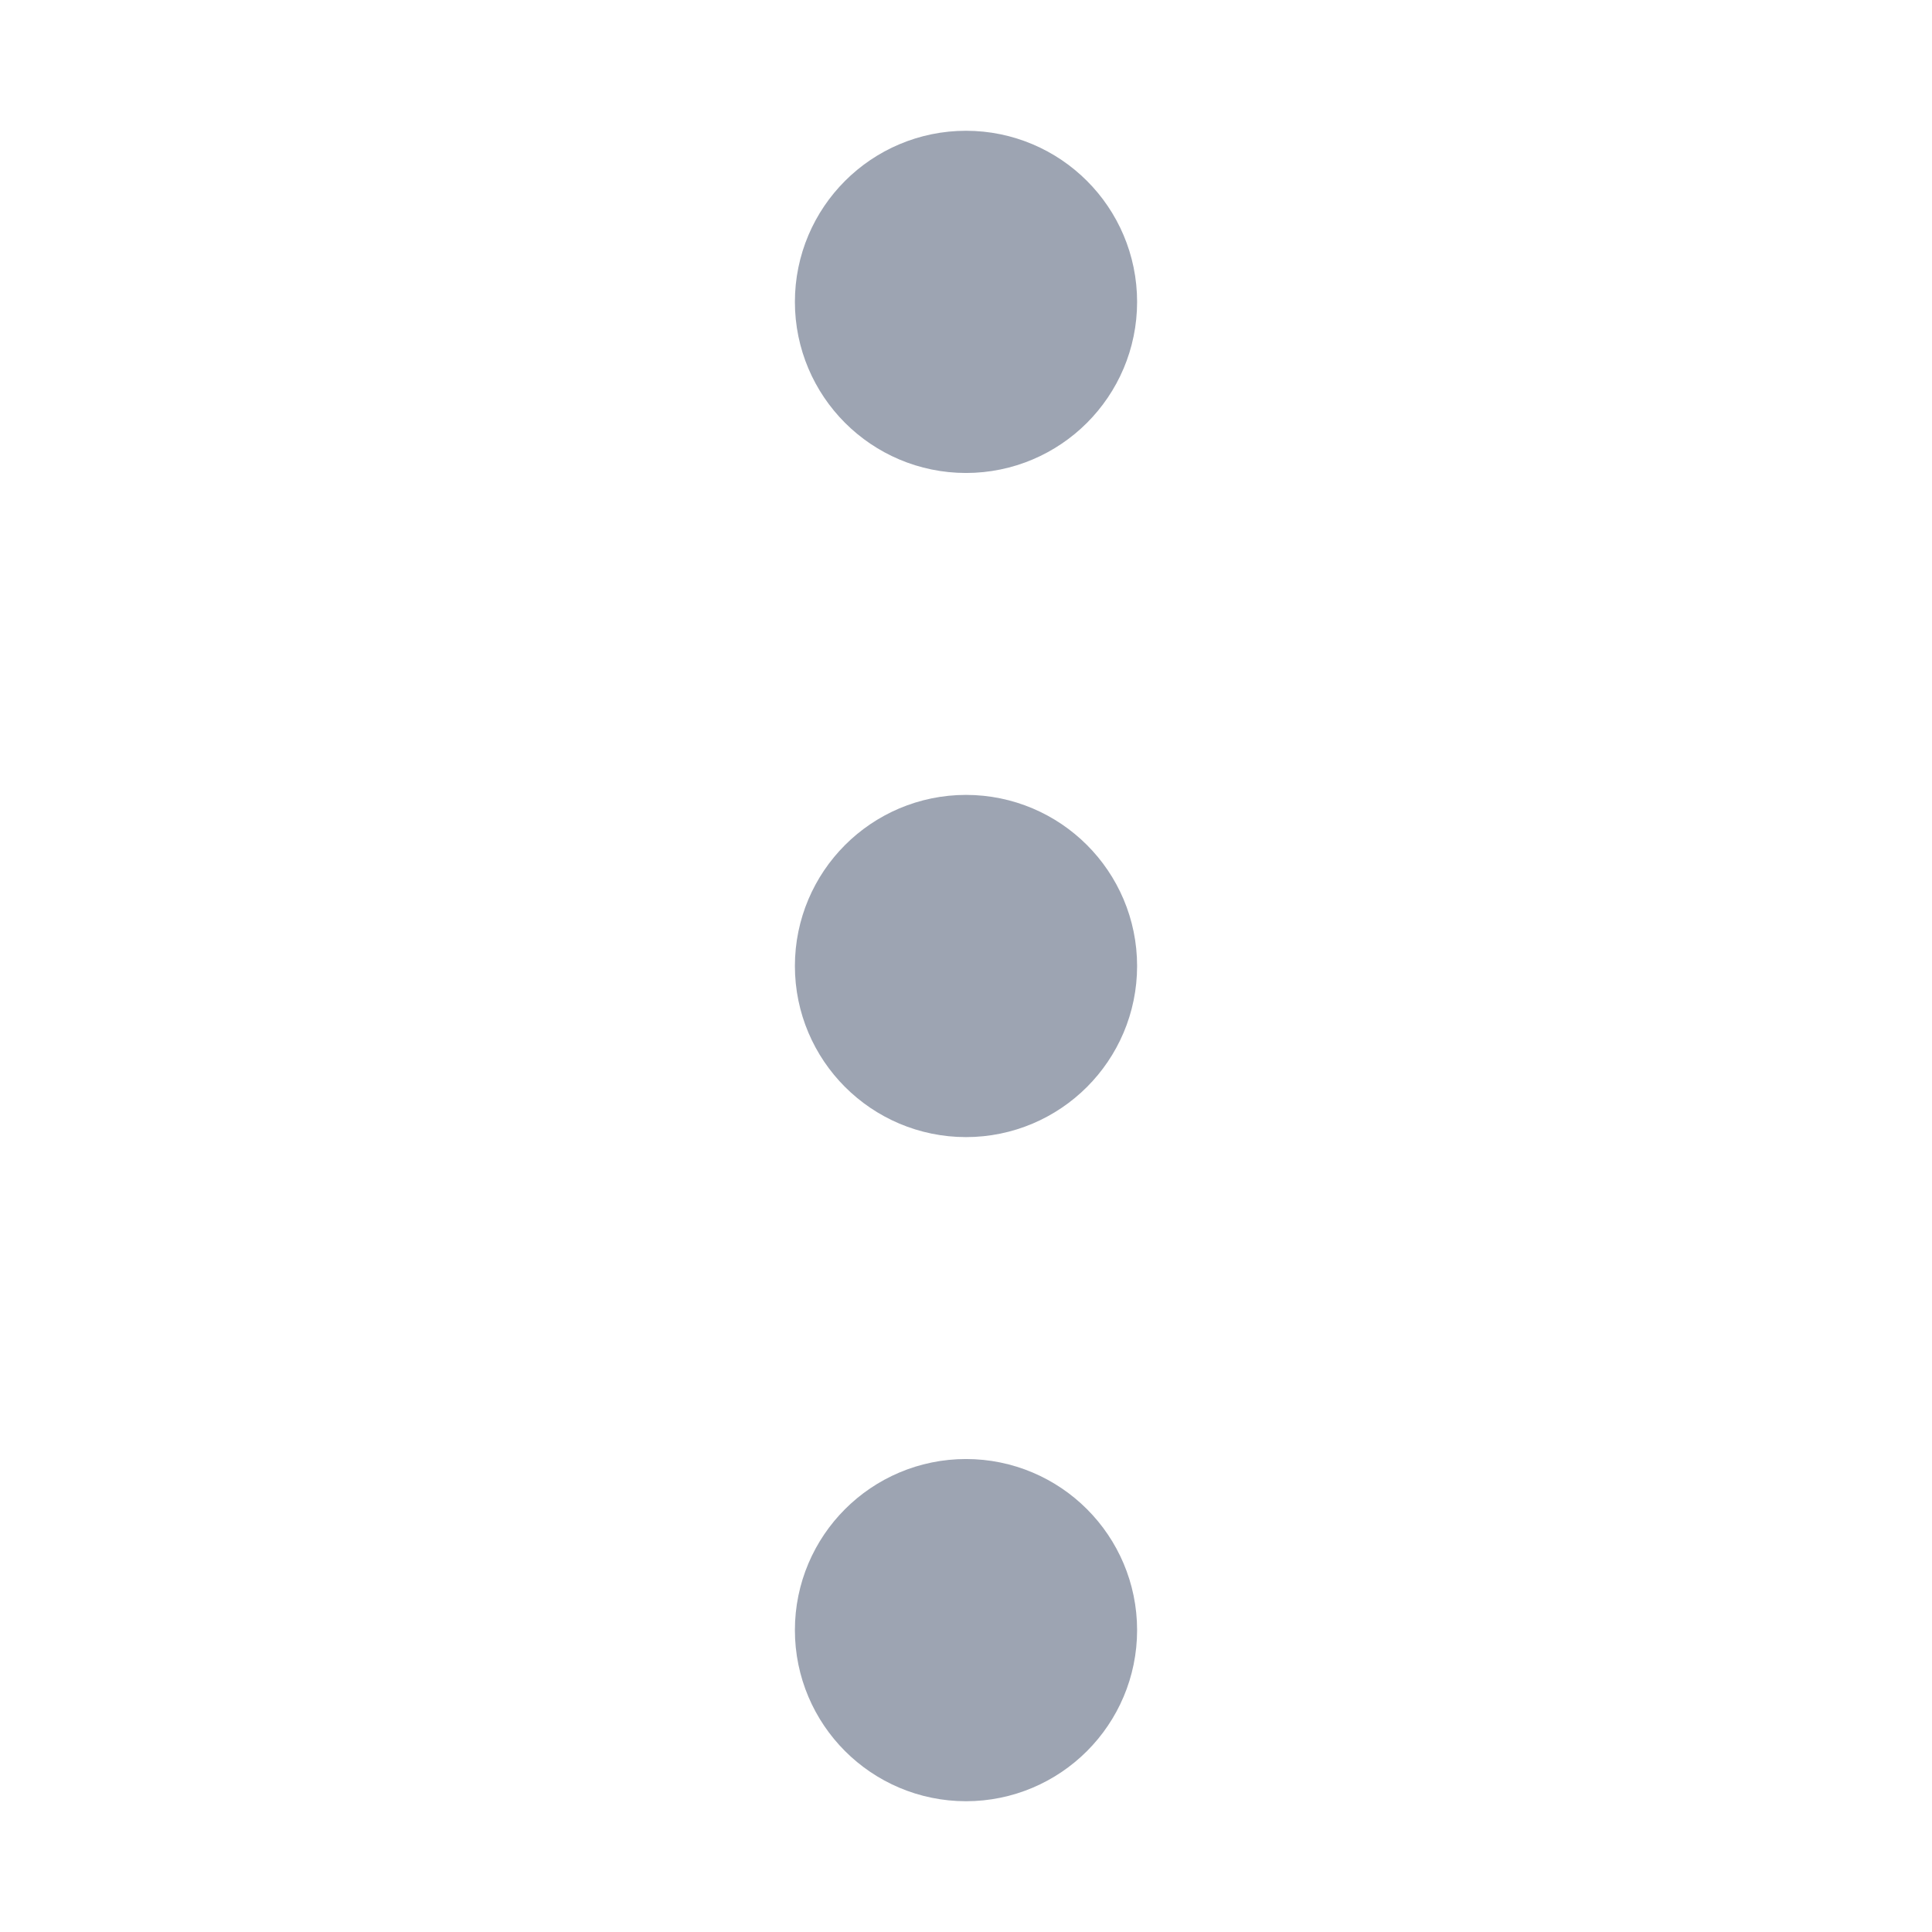
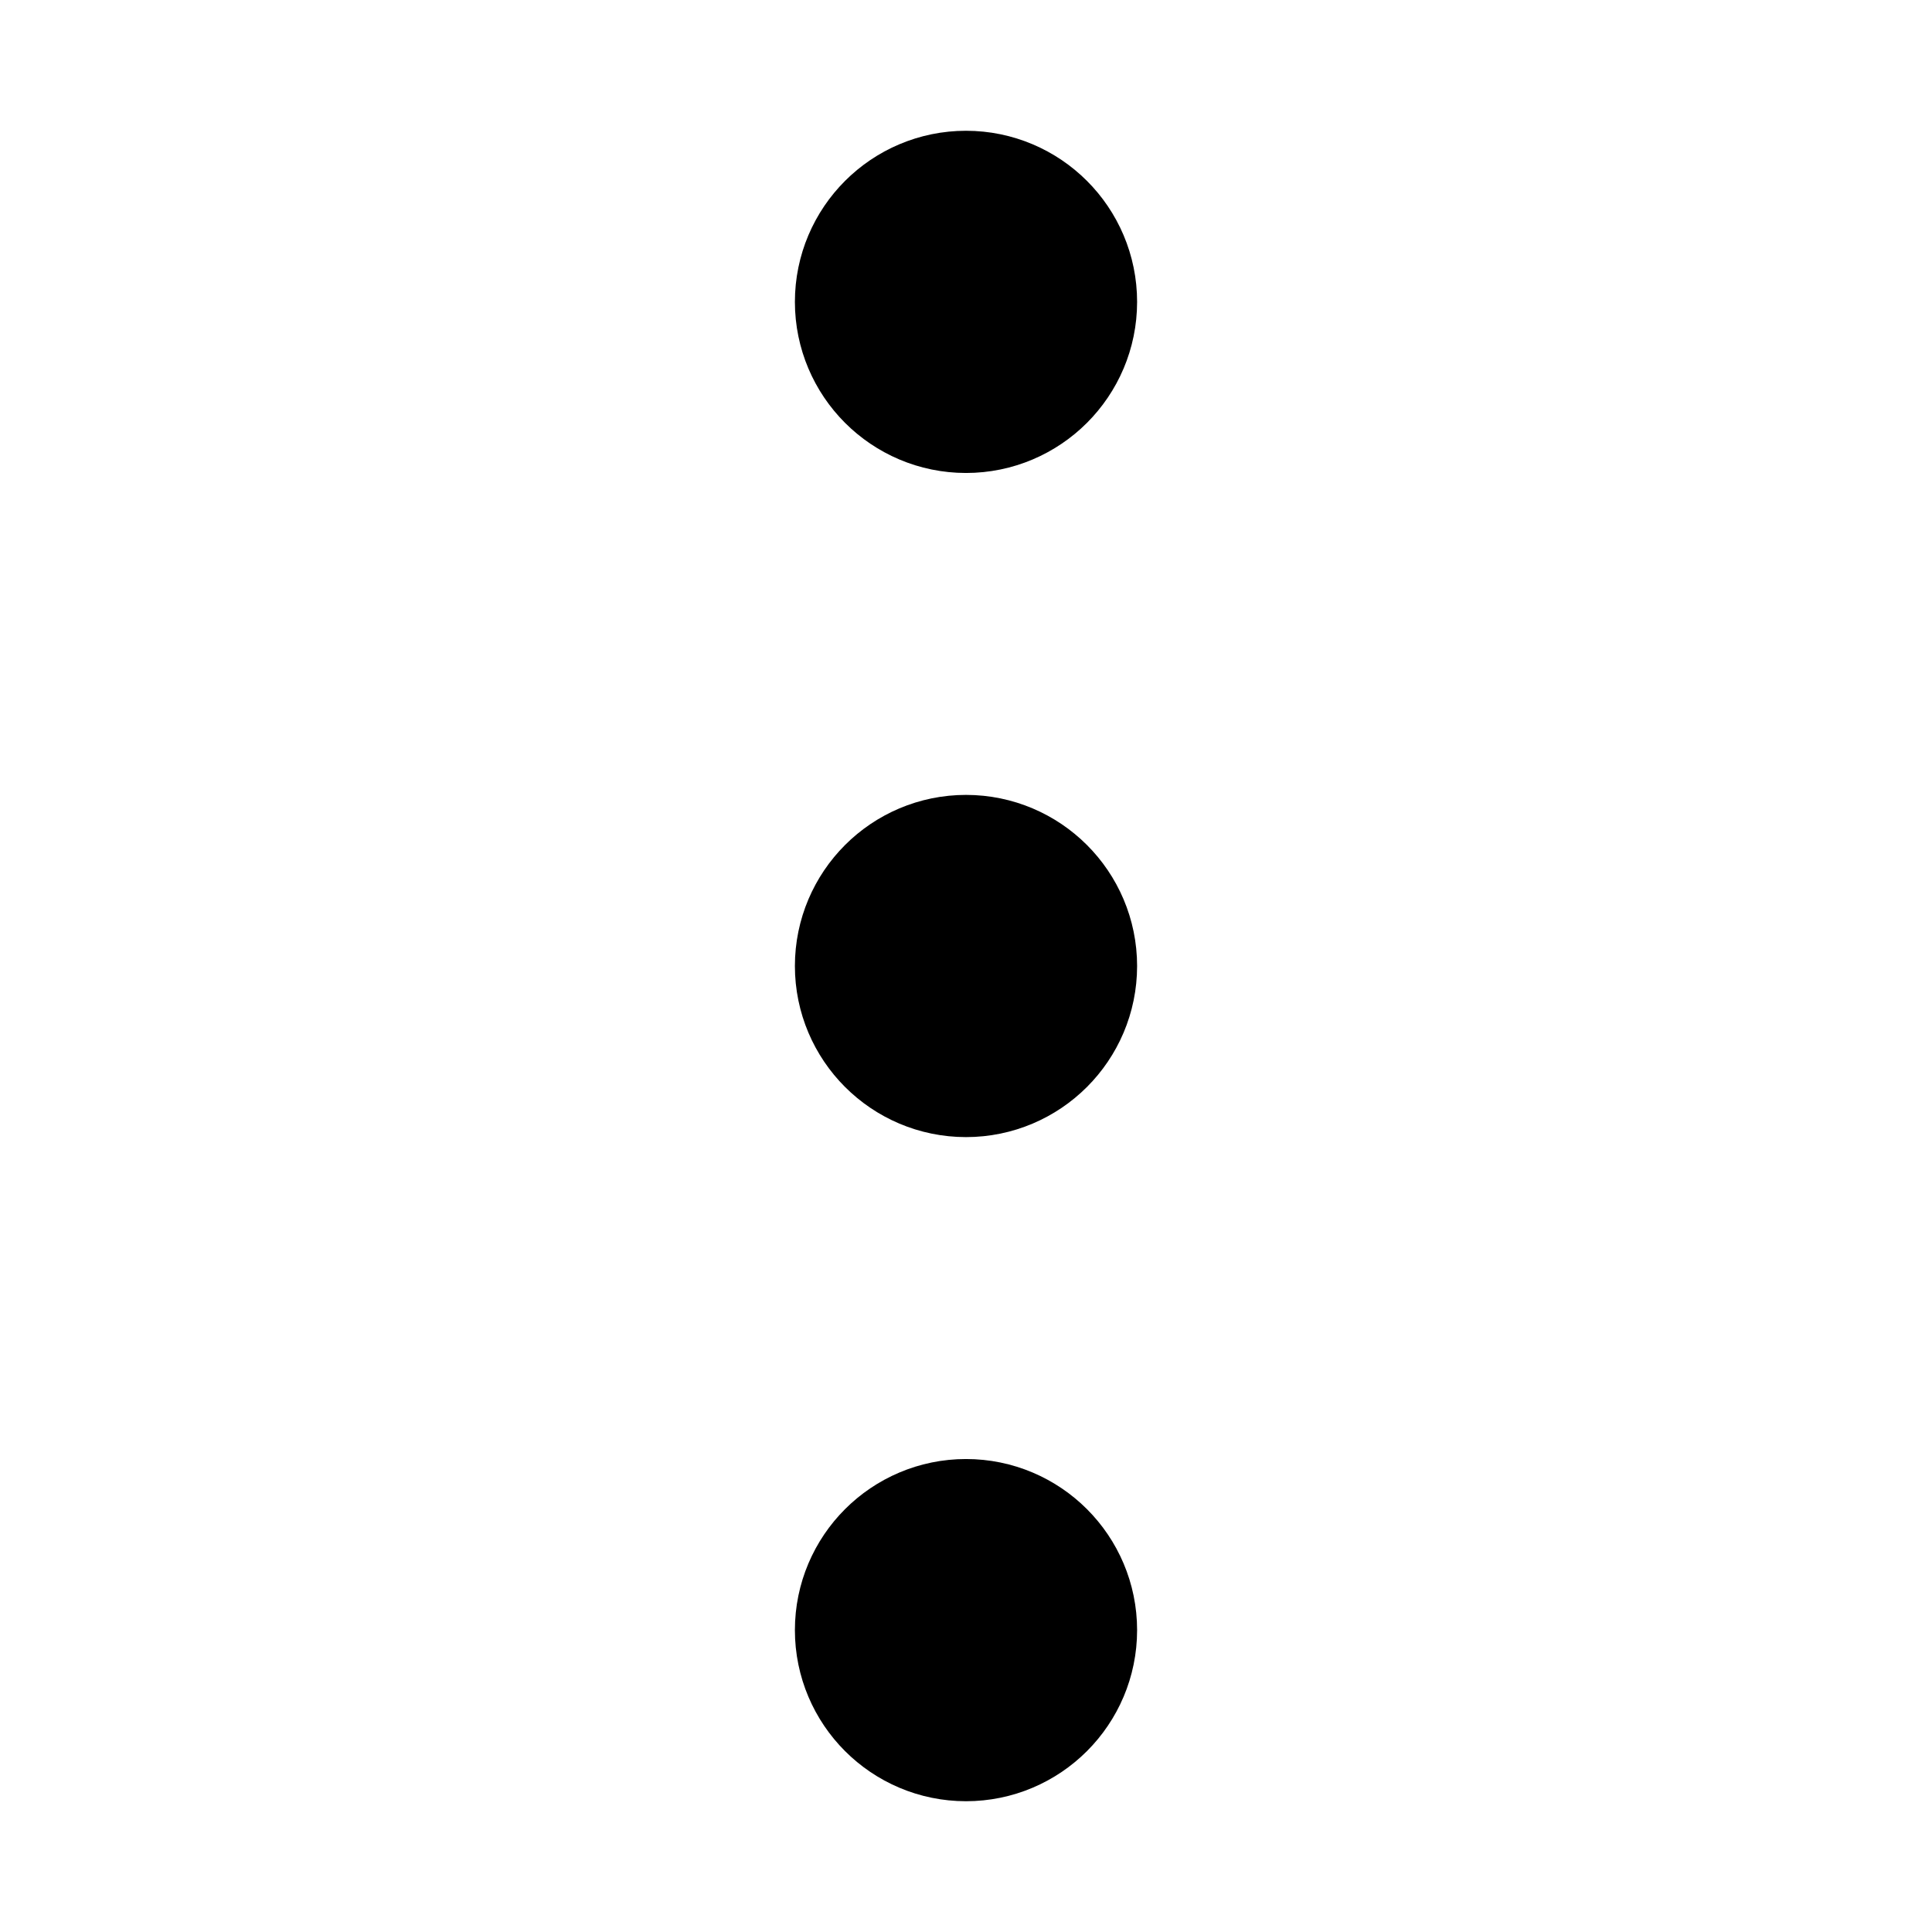
<svg xmlns="http://www.w3.org/2000/svg" width="16" height="16" viewBox="0 0 16 16" fill="none">
-   <path d="M8 3.167C8.368 3.167 8.667 2.868 8.667 2.5C8.667 2.132 8.368 1.833 8 1.833C7.632 1.833 7.333 2.132 7.333 2.5C7.333 2.868 7.632 3.167 8 3.167Z" fill="#9DA4B2" />
-   <path d="M8 8.667C8.368 8.667 8.667 8.368 8.667 8C8.667 7.632 8.368 7.333 8 7.333C7.632 7.333 7.333 7.632 7.333 8C7.333 8.368 7.632 8.667 8 8.667Z" fill="#9DA4B2" />
-   <path d="M8 14.167C8.368 14.167 8.667 13.868 8.667 13.5C8.667 13.132 8.368 12.833 8 12.833C7.632 12.833 7.333 13.132 7.333 13.5C7.333 13.868 7.632 14.167 8 14.167Z" fill="#9DA4B2" />
-   <path d="M8 3.167C8.368 3.167 8.667 2.868 8.667 2.5C8.667 2.132 8.368 1.833 8 1.833C7.632 1.833 7.333 2.132 7.333 2.5C7.333 2.868 7.632 3.167 8 3.167Z" stroke="#9DA4B2" stroke-width="1.5" stroke-linecap="round" stroke-linejoin="round" />
-   <path d="M8 8.667C8.368 8.667 8.667 8.368 8.667 8C8.667 7.632 8.368 7.333 8 7.333C7.632 7.333 7.333 7.632 7.333 8C7.333 8.368 7.632 8.667 8 8.667Z" stroke="#9DA4B2" stroke-width="1.5" stroke-linecap="round" stroke-linejoin="round" />
-   <path d="M8 14.167C8.368 14.167 8.667 13.868 8.667 13.5C8.667 13.132 8.368 12.833 8 12.833C7.632 12.833 7.333 13.132 7.333 13.5C7.333 13.868 7.632 14.167 8 14.167Z" stroke="#9DA4B2" stroke-width="1.5" stroke-linecap="round" stroke-linejoin="round" />
+   <path d="M8 3.167C8.368 3.167 8.667 2.868 8.667 2.5C8.667 2.132 8.368 1.833 8 1.833C7.632 1.833 7.333 2.132 7.333 2.5C7.333 2.868 7.632 3.167 8 3.167Z" fill="currentColor" />
+   <path d="M8 8.667C8.368 8.667 8.667 8.368 8.667 8C8.667 7.632 8.368 7.333 8 7.333C7.632 7.333 7.333 7.632 7.333 8C7.333 8.368 7.632 8.667 8 8.667Z" fill="currentColor" />
+   <path d="M8 14.167C8.368 14.167 8.667 13.868 8.667 13.5C8.667 13.132 8.368 12.833 8 12.833C7.632 12.833 7.333 13.132 7.333 13.5C7.333 13.868 7.632 14.167 8 14.167Z" fill="currentColor" />
+   <path d="M8 3.167C8.368 3.167 8.667 2.868 8.667 2.5C8.667 2.132 8.368 1.833 8 1.833C7.632 1.833 7.333 2.132 7.333 2.5C7.333 2.868 7.632 3.167 8 3.167Z" stroke="currentColor" stroke-width="1.5" stroke-linecap="round" stroke-linejoin="round" />
+   <path d="M8 8.667C8.368 8.667 8.667 8.368 8.667 8C8.667 7.632 8.368 7.333 8 7.333C7.632 7.333 7.333 7.632 7.333 8C7.333 8.368 7.632 8.667 8 8.667Z" stroke="currentColor" stroke-width="1.5" stroke-linecap="round" stroke-linejoin="round" />
+   <path d="M8 14.167C8.368 14.167 8.667 13.868 8.667 13.5C8.667 13.132 8.368 12.833 8 12.833C7.632 12.833 7.333 13.132 7.333 13.5C7.333 13.868 7.632 14.167 8 14.167Z" stroke="currentColor" stroke-width="1.5" stroke-linecap="round" stroke-linejoin="round" />
</svg>
